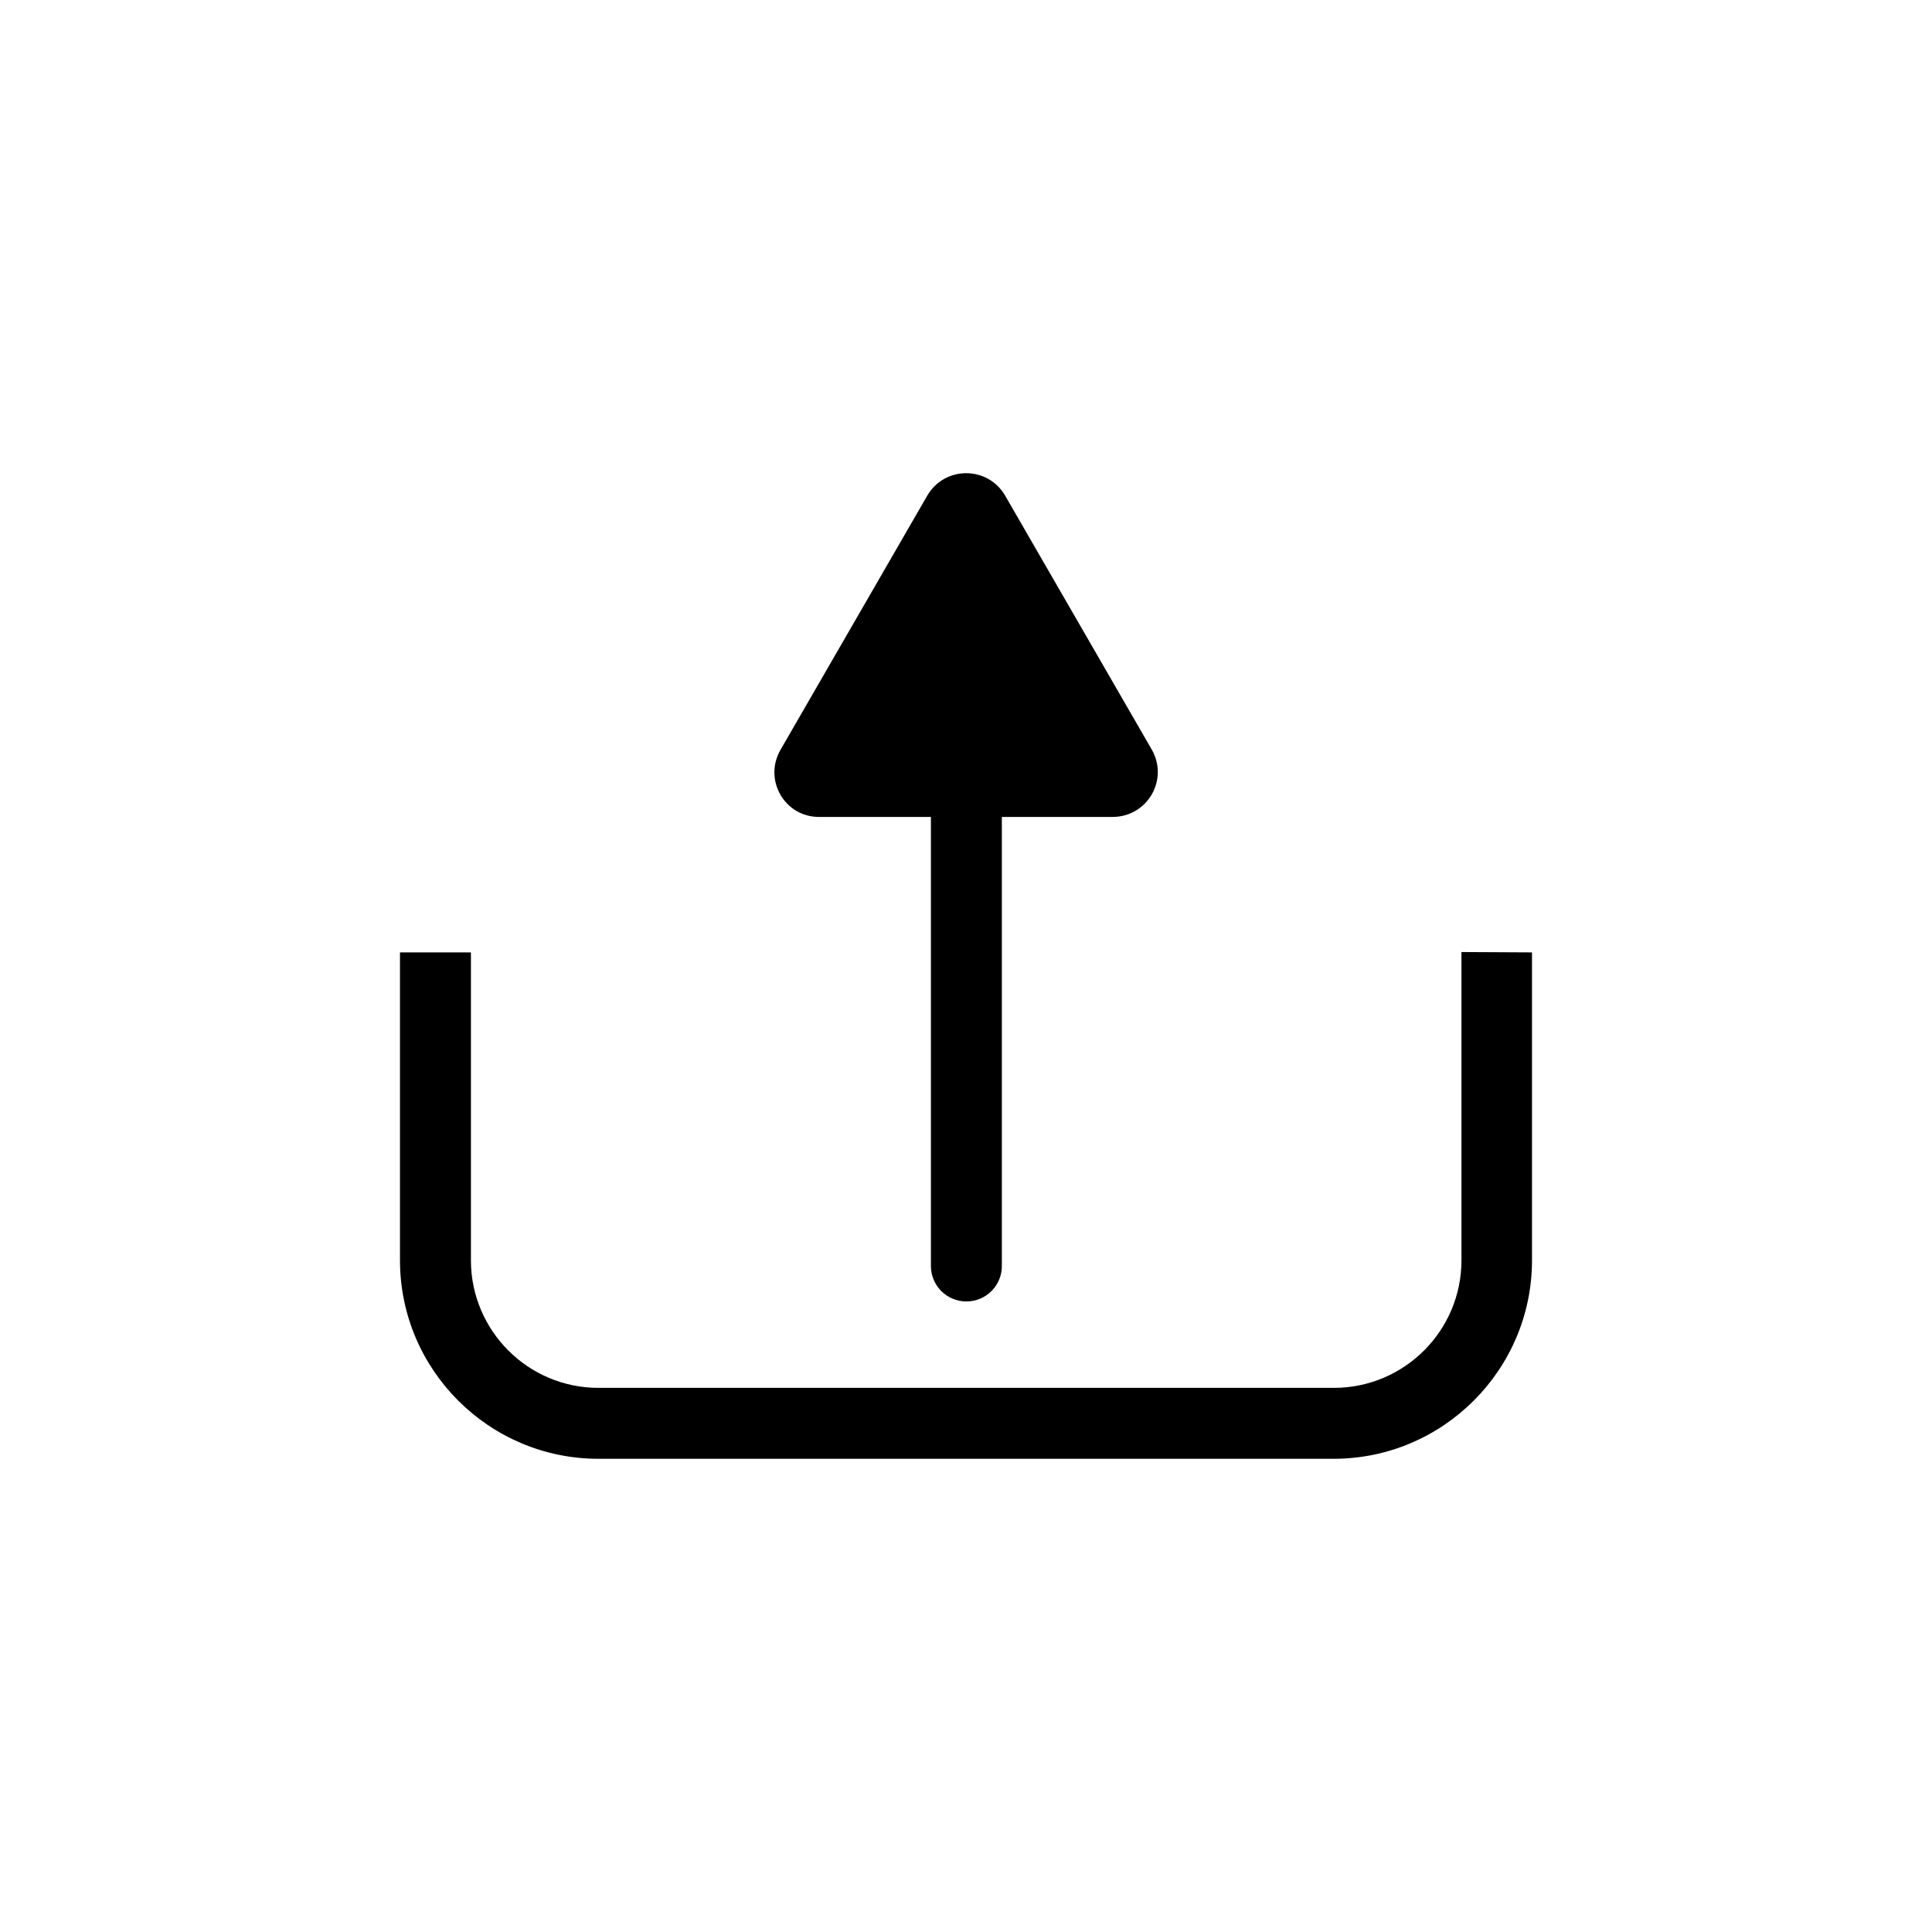
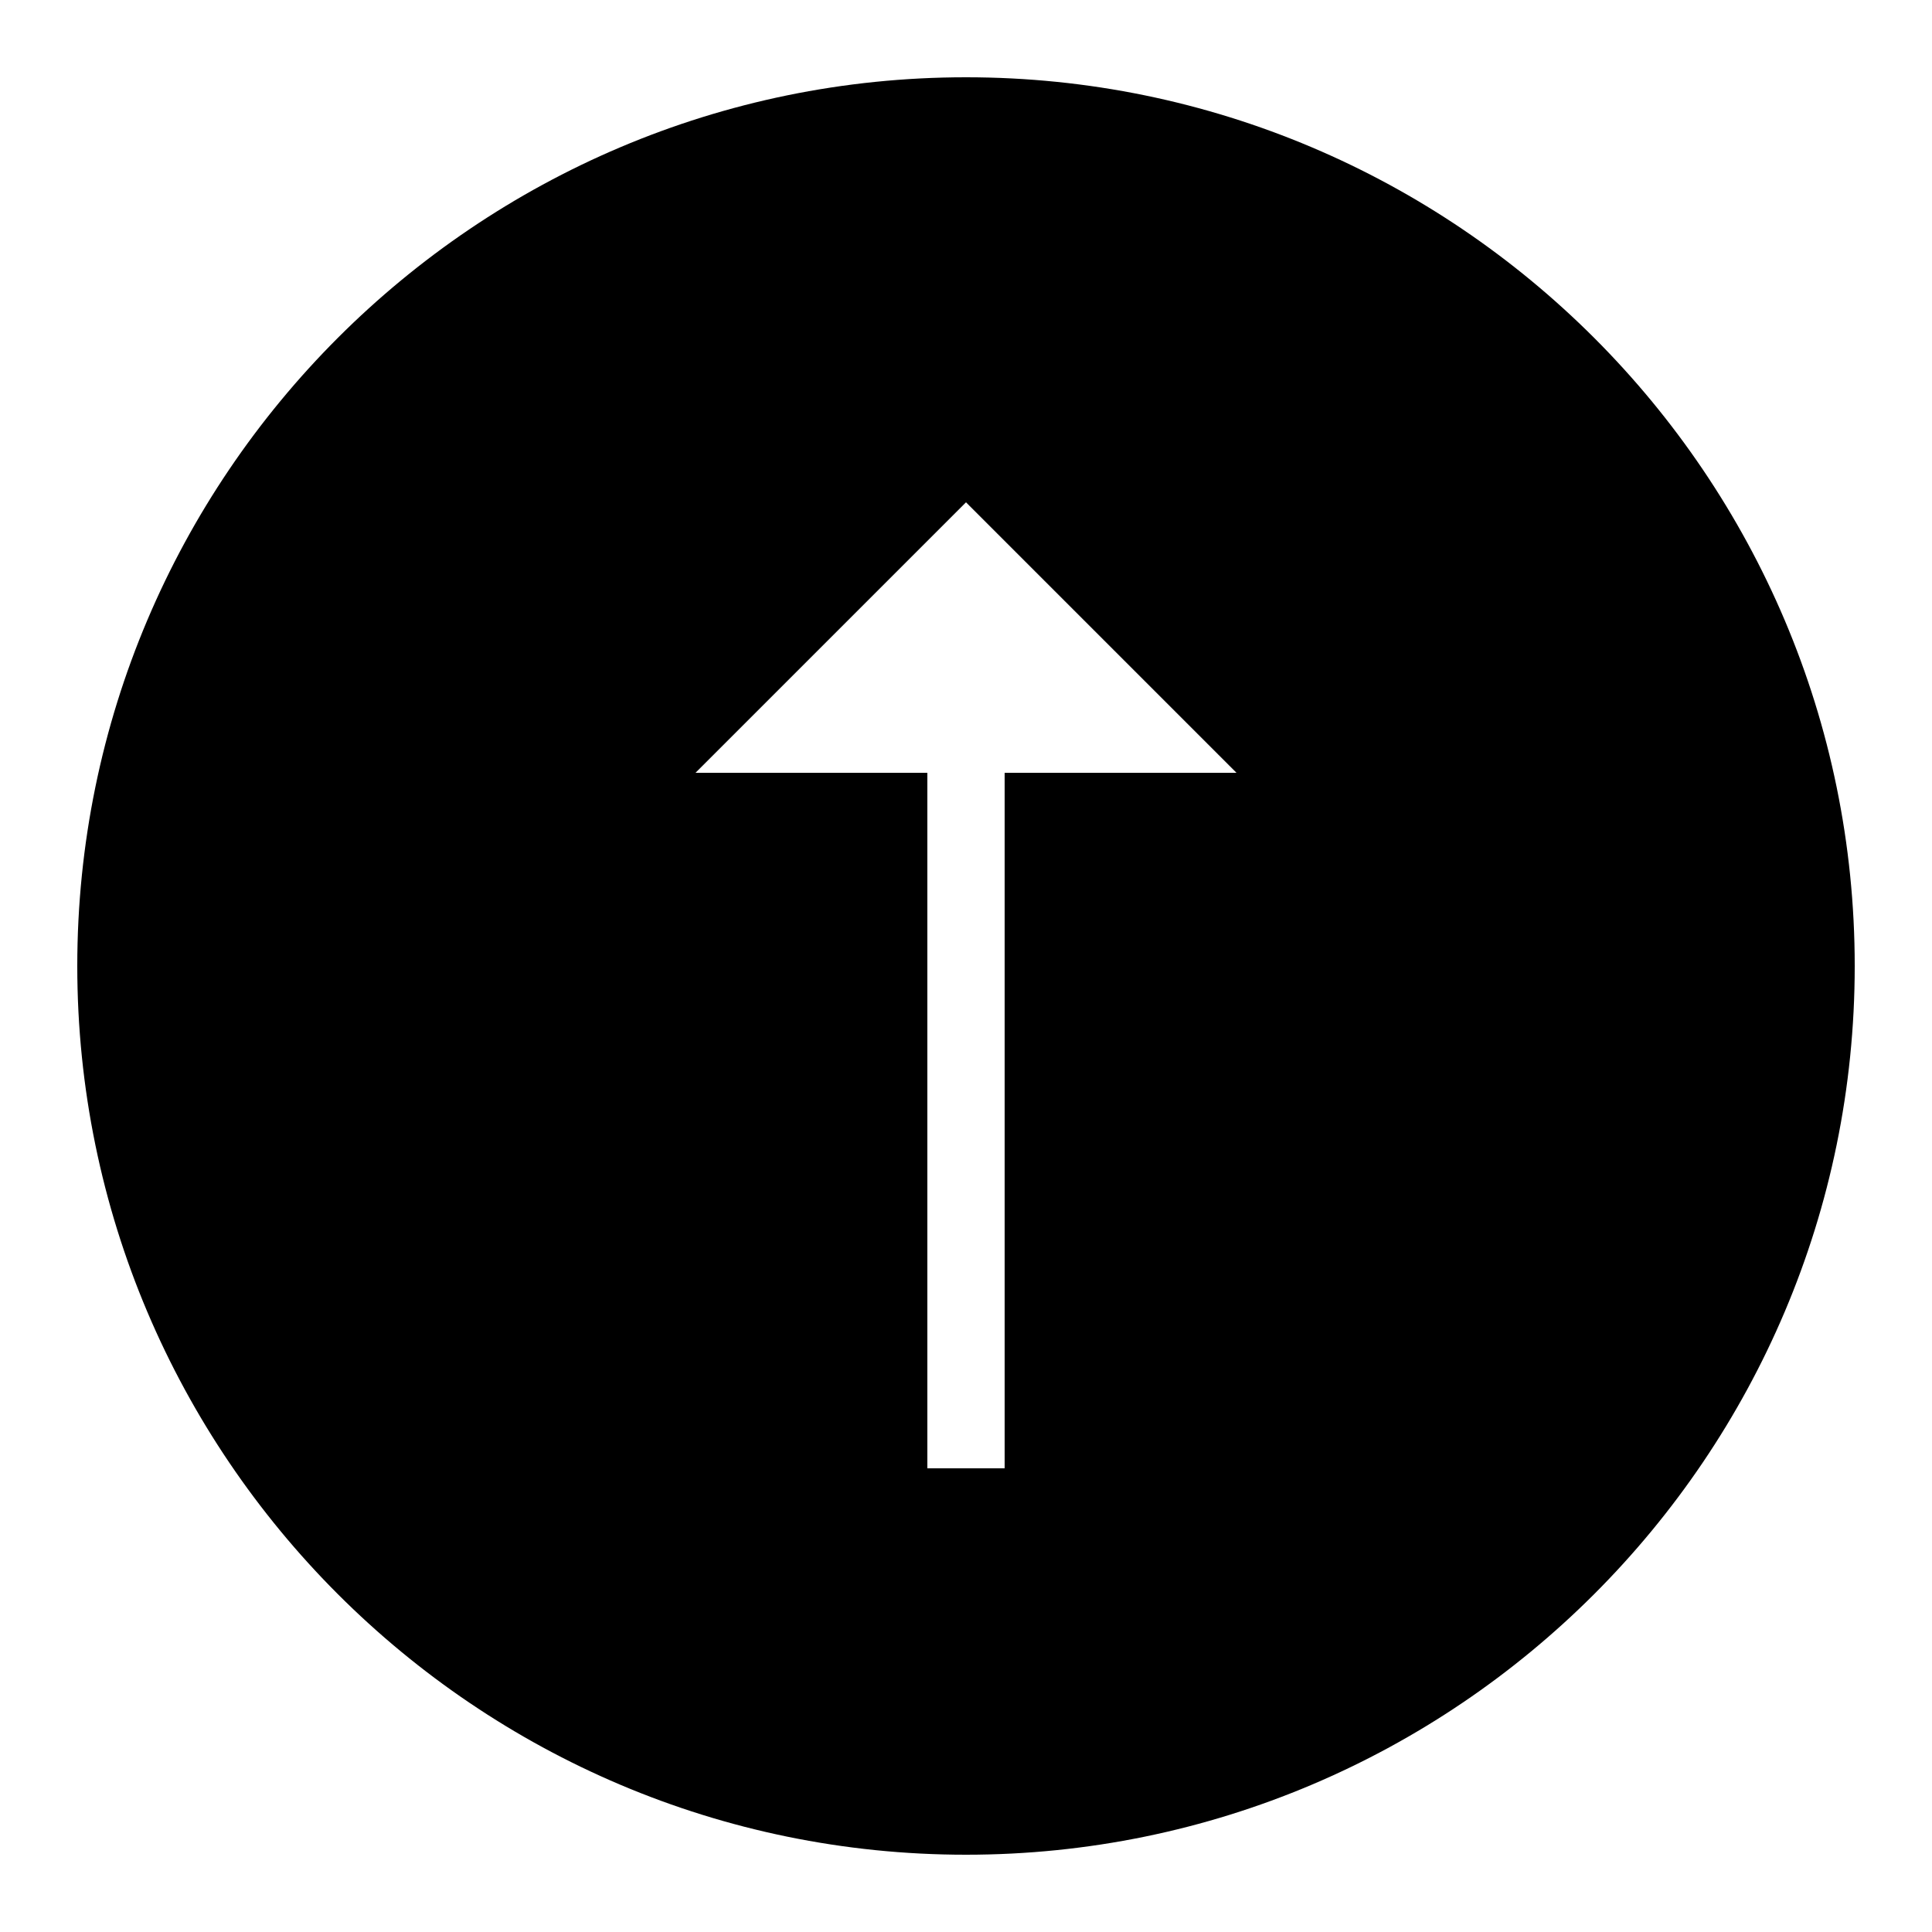
- <svg xmlns="http://www.w3.org/2000/svg" width="100pt" height="100pt" version="1.1" viewBox="0 0 100 100">
-   <g>
-     <path d="m42.422 42.285h5.762v23.242c0 1.016 0.82 1.836 1.836 1.836s1.836-0.82 1.836-1.836v-23.242h5.723c1.816 0 2.93-1.934 2.031-3.496l-7.578-13.125c-0.898-1.562-3.144-1.562-4.043 0l-7.578 13.125c-0.918 1.562 0.195 3.516 2.012 3.496z" />
-     <path d="m75.645 49.277v15.957c0 3.652-2.969 6.602-6.602 6.602h-38.066c-3.652 0-6.602-2.969-6.602-6.602v-15.938h-3.672v15.938c0 5.664 4.609 10.273 10.273 10.273h38.047c5.664 0 10.273-4.609 10.273-10.273v-15.938z" />
-   </g>
+ <svg xmlns="http://www.w3.org/2000/svg" viewBox="0 0 50 50" width="32px" height="32px">
+   <path d="M 48 25 C 48 12.316 37.684 2 25 2 C 12.316 2 2 12.316 2 25 C 2 37.684 12.316 48 25 48 C 37.684 48 48 37.684 48 25 Z M 24 38 L 24 20 L 18 20 L 25 13 L 32 20 L 26 20 L 26 38 Z" />
</svg>
